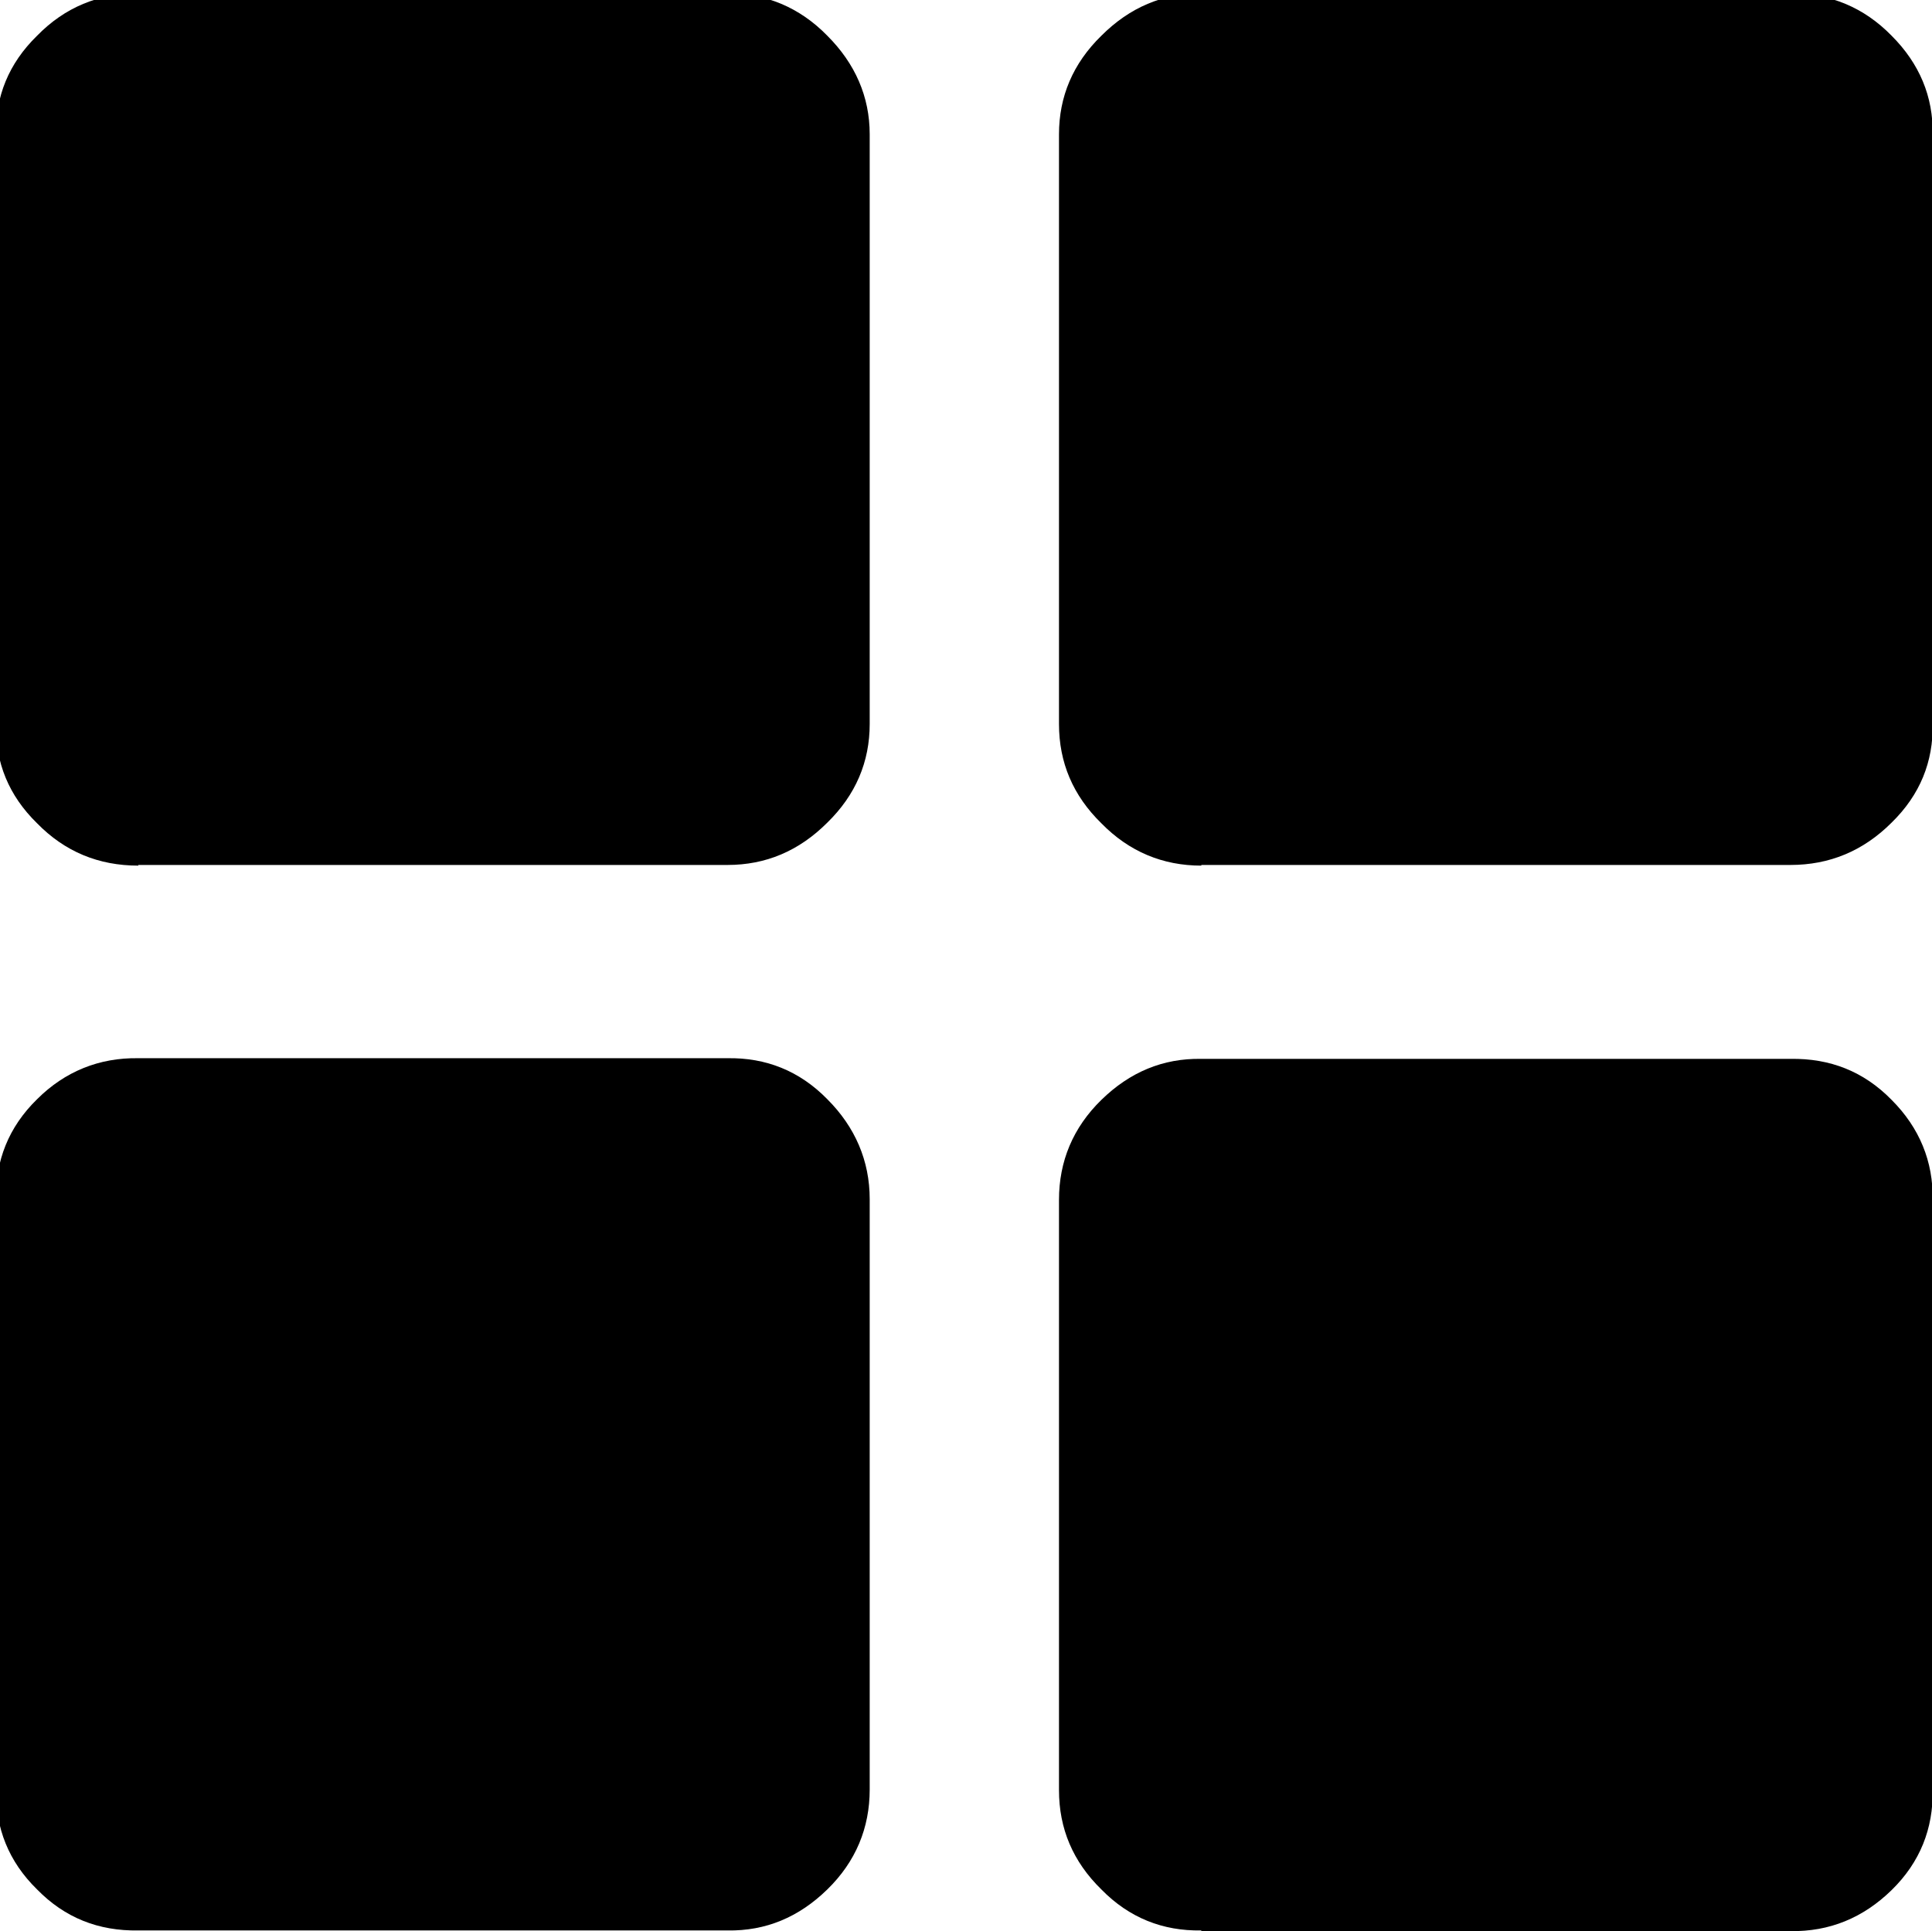
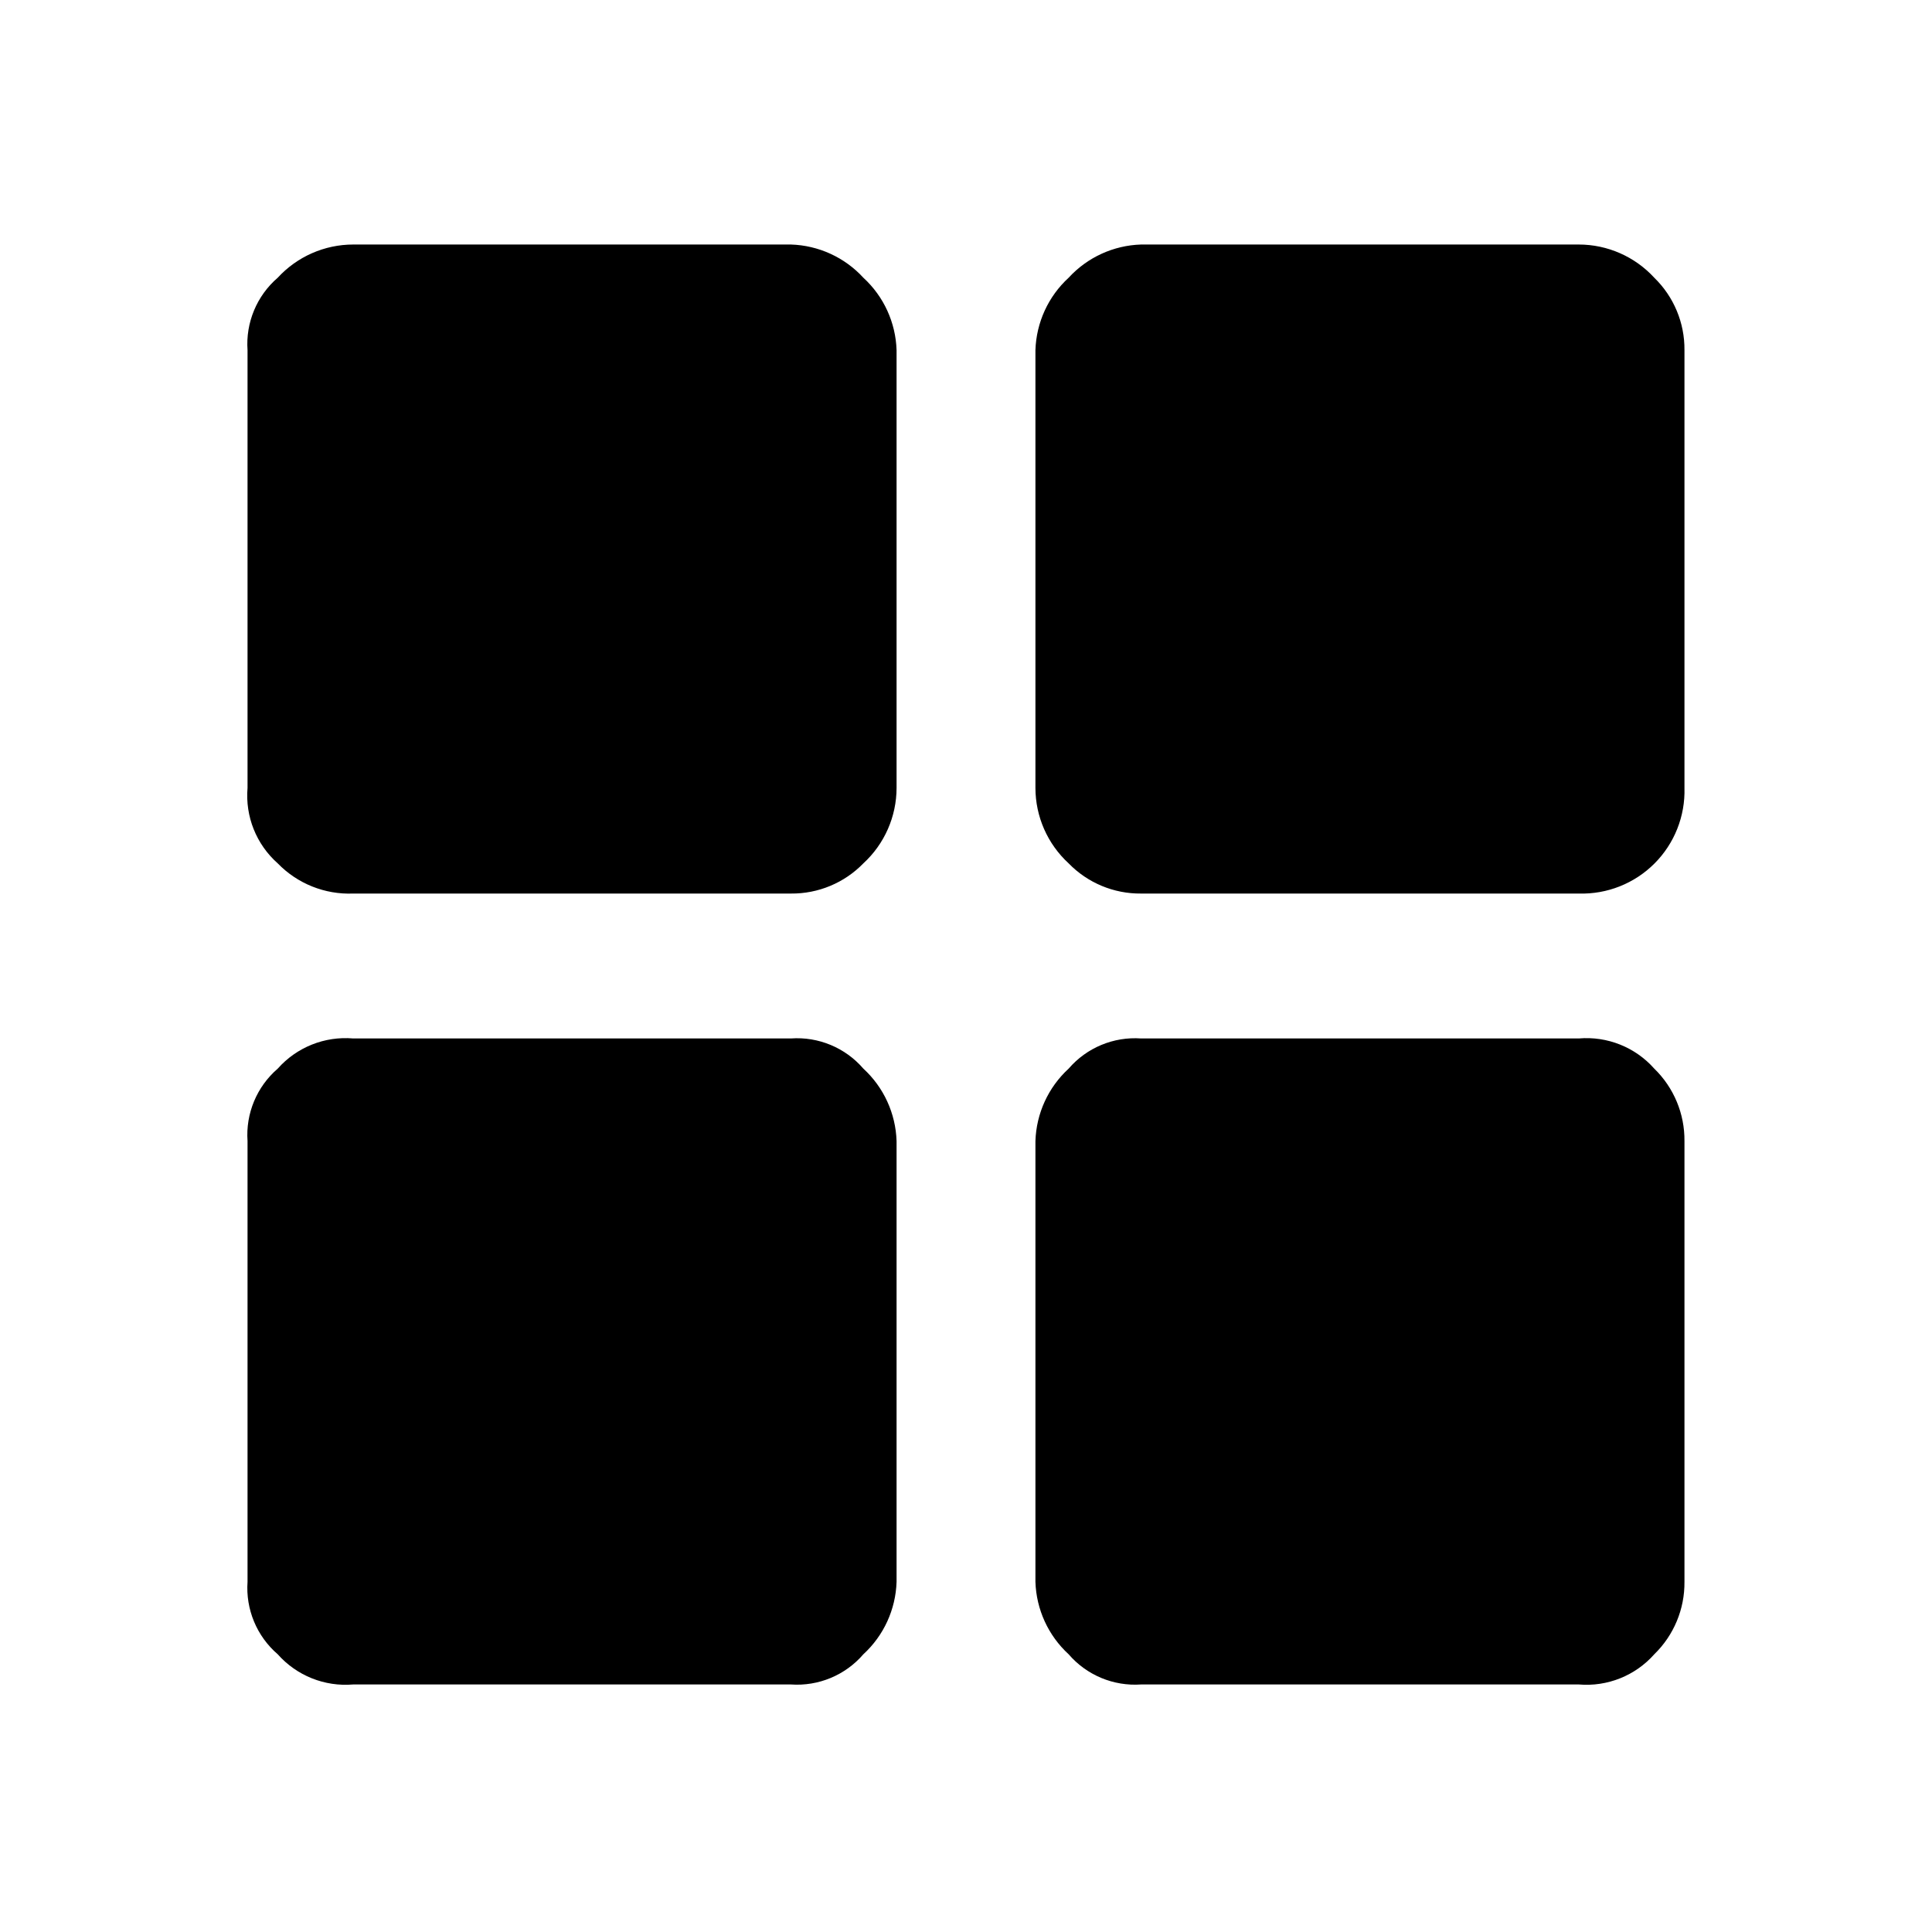
- <svg xmlns="http://www.w3.org/2000/svg" version="1.1" id="Layer_1" x="0px" y="0px" viewBox="0 0 29.19 29.17" style="enable-background:new 0 0 29.19 29.17;" xml:space="preserve">
-   <style type="text/css">
- 	.st0{fill:#FF6900;}
- </style>
-   <path d="M2.09,13.08c-0.6,0-1.11-0.21-1.53-0.64c-0.43-0.42-0.63-0.92-0.62-1.49V2.03c-0.01-0.57,0.19-1.07,0.62-1.49  C0.98,0.11,1.49-0.1,2.09-0.1h8.9c0.58,0,1.09,0.21,1.51,0.64c0.42,0.42,0.64,0.92,0.64,1.49v8.91c0,0.57-0.21,1.07-0.64,1.49  c-0.43,0.43-0.93,0.64-1.51,0.64H2.09z" />
-   <path d="M2.09,29.17c-0.6,0.01-1.11-0.19-1.53-0.62c-0.43-0.42-0.63-0.93-0.62-1.51v-8.92  c-0.01-0.58,0.19-1.09,0.62-1.51c0.42-0.42,0.94-0.63,1.53-0.62h8.9c0.58-0.01,1.09,0.19,1.51,0.62c0.42,0.42,0.64,0.93,0.64,1.51  v8.92c0,0.58-0.21,1.09-0.64,1.51c-0.43,0.42-0.93,0.63-1.51,0.62H2.09z" />
-   <path d="M18.15,13.08c-0.58,0-1.09-0.21-1.51-0.64C16.21,12.02,16,11.52,16,10.94V2.03c0-0.57,0.21-1.07,0.64-1.49  c0.43-0.43,0.93-0.64,1.51-0.64h8.9c0.6,0,1.11,0.21,1.53,0.64c0.42,0.42,0.63,0.92,0.62,1.49v8.91c0.01,0.57-0.19,1.07-0.62,1.49  c-0.43,0.43-0.94,0.64-1.53,0.64H18.15z" />
-   <path d="M18.15,29.17c-0.58,0.01-1.09-0.19-1.51-0.62C16.21,28.13,16,27.63,16,27.05v-8.92c0-0.58,0.21-1.09,0.64-1.51  c0.43-0.42,0.93-0.63,1.51-0.62h8.9c0.6-0.01,1.11,0.19,1.53,0.62c0.42,0.42,0.63,0.93,0.62,1.51v8.92  c0.01,0.58-0.19,1.09-0.62,1.51c-0.43,0.42-0.94,0.63-1.53,0.62H18.15z" />
+ <svg xmlns="http://www.w3.org/2000/svg" viewBox="0 0 64 64">
+   <g id="Layer_1" data-name="Layer 1">
+     <path d="M11.7,29.6a3.3,3.3,0,0,1-2.5-1,3,3,0,0,1-1-2.5V11.6a2.9,2.9,0,0,1,1-2.4,3.4,3.4,0,0,1,2.5-1.1H26.2a3.4,3.4,0,0,1,2.4,1.1,3.4,3.4,0,0,1,1.1,2.4V26.1a3.4,3.4,0,0,1-1.1,2.5,3.3,3.3,0,0,1-2.4,1Zm0,26.2a3,3,0,0,1-2.5-1,2.9,2.9,0,0,1-1-2.4V37.8a2.9,2.9,0,0,1,1-2.4,3,3,0,0,1,2.5-1H26.2a2.9,2.9,0,0,1,2.4,1,3.4,3.4,0,0,1,1.1,2.4V52.4a3.4,3.4,0,0,1-1.1,2.4,2.9,2.9,0,0,1-2.4,1ZM37.8,29.6a3.3,3.3,0,0,1-2.4-1,3.4,3.4,0,0,1-1.1-2.5V11.6a3.4,3.4,0,0,1,1.1-2.4,3.4,3.4,0,0,1,2.4-1.1H52.3a3.4,3.4,0,0,1,2.5,1.1,3.3,3.3,0,0,1,1,2.4V26.1a3.4,3.4,0,0,1-3.5,3.5Zm0,26.2a2.9,2.9,0,0,1-2.4-1,3.4,3.4,0,0,1-1.1-2.4V37.8a3.4,3.4,0,0,1,1.1-2.4,2.9,2.9,0,0,1,2.4-1H52.3a3,3,0,0,1,2.5,1,3.3,3.3,0,0,1,1,2.4V52.4a3.3,3.3,0,0,1-1,2.4,3,3,0,0,1-2.5,1Z" />
+   </g>
</svg>
